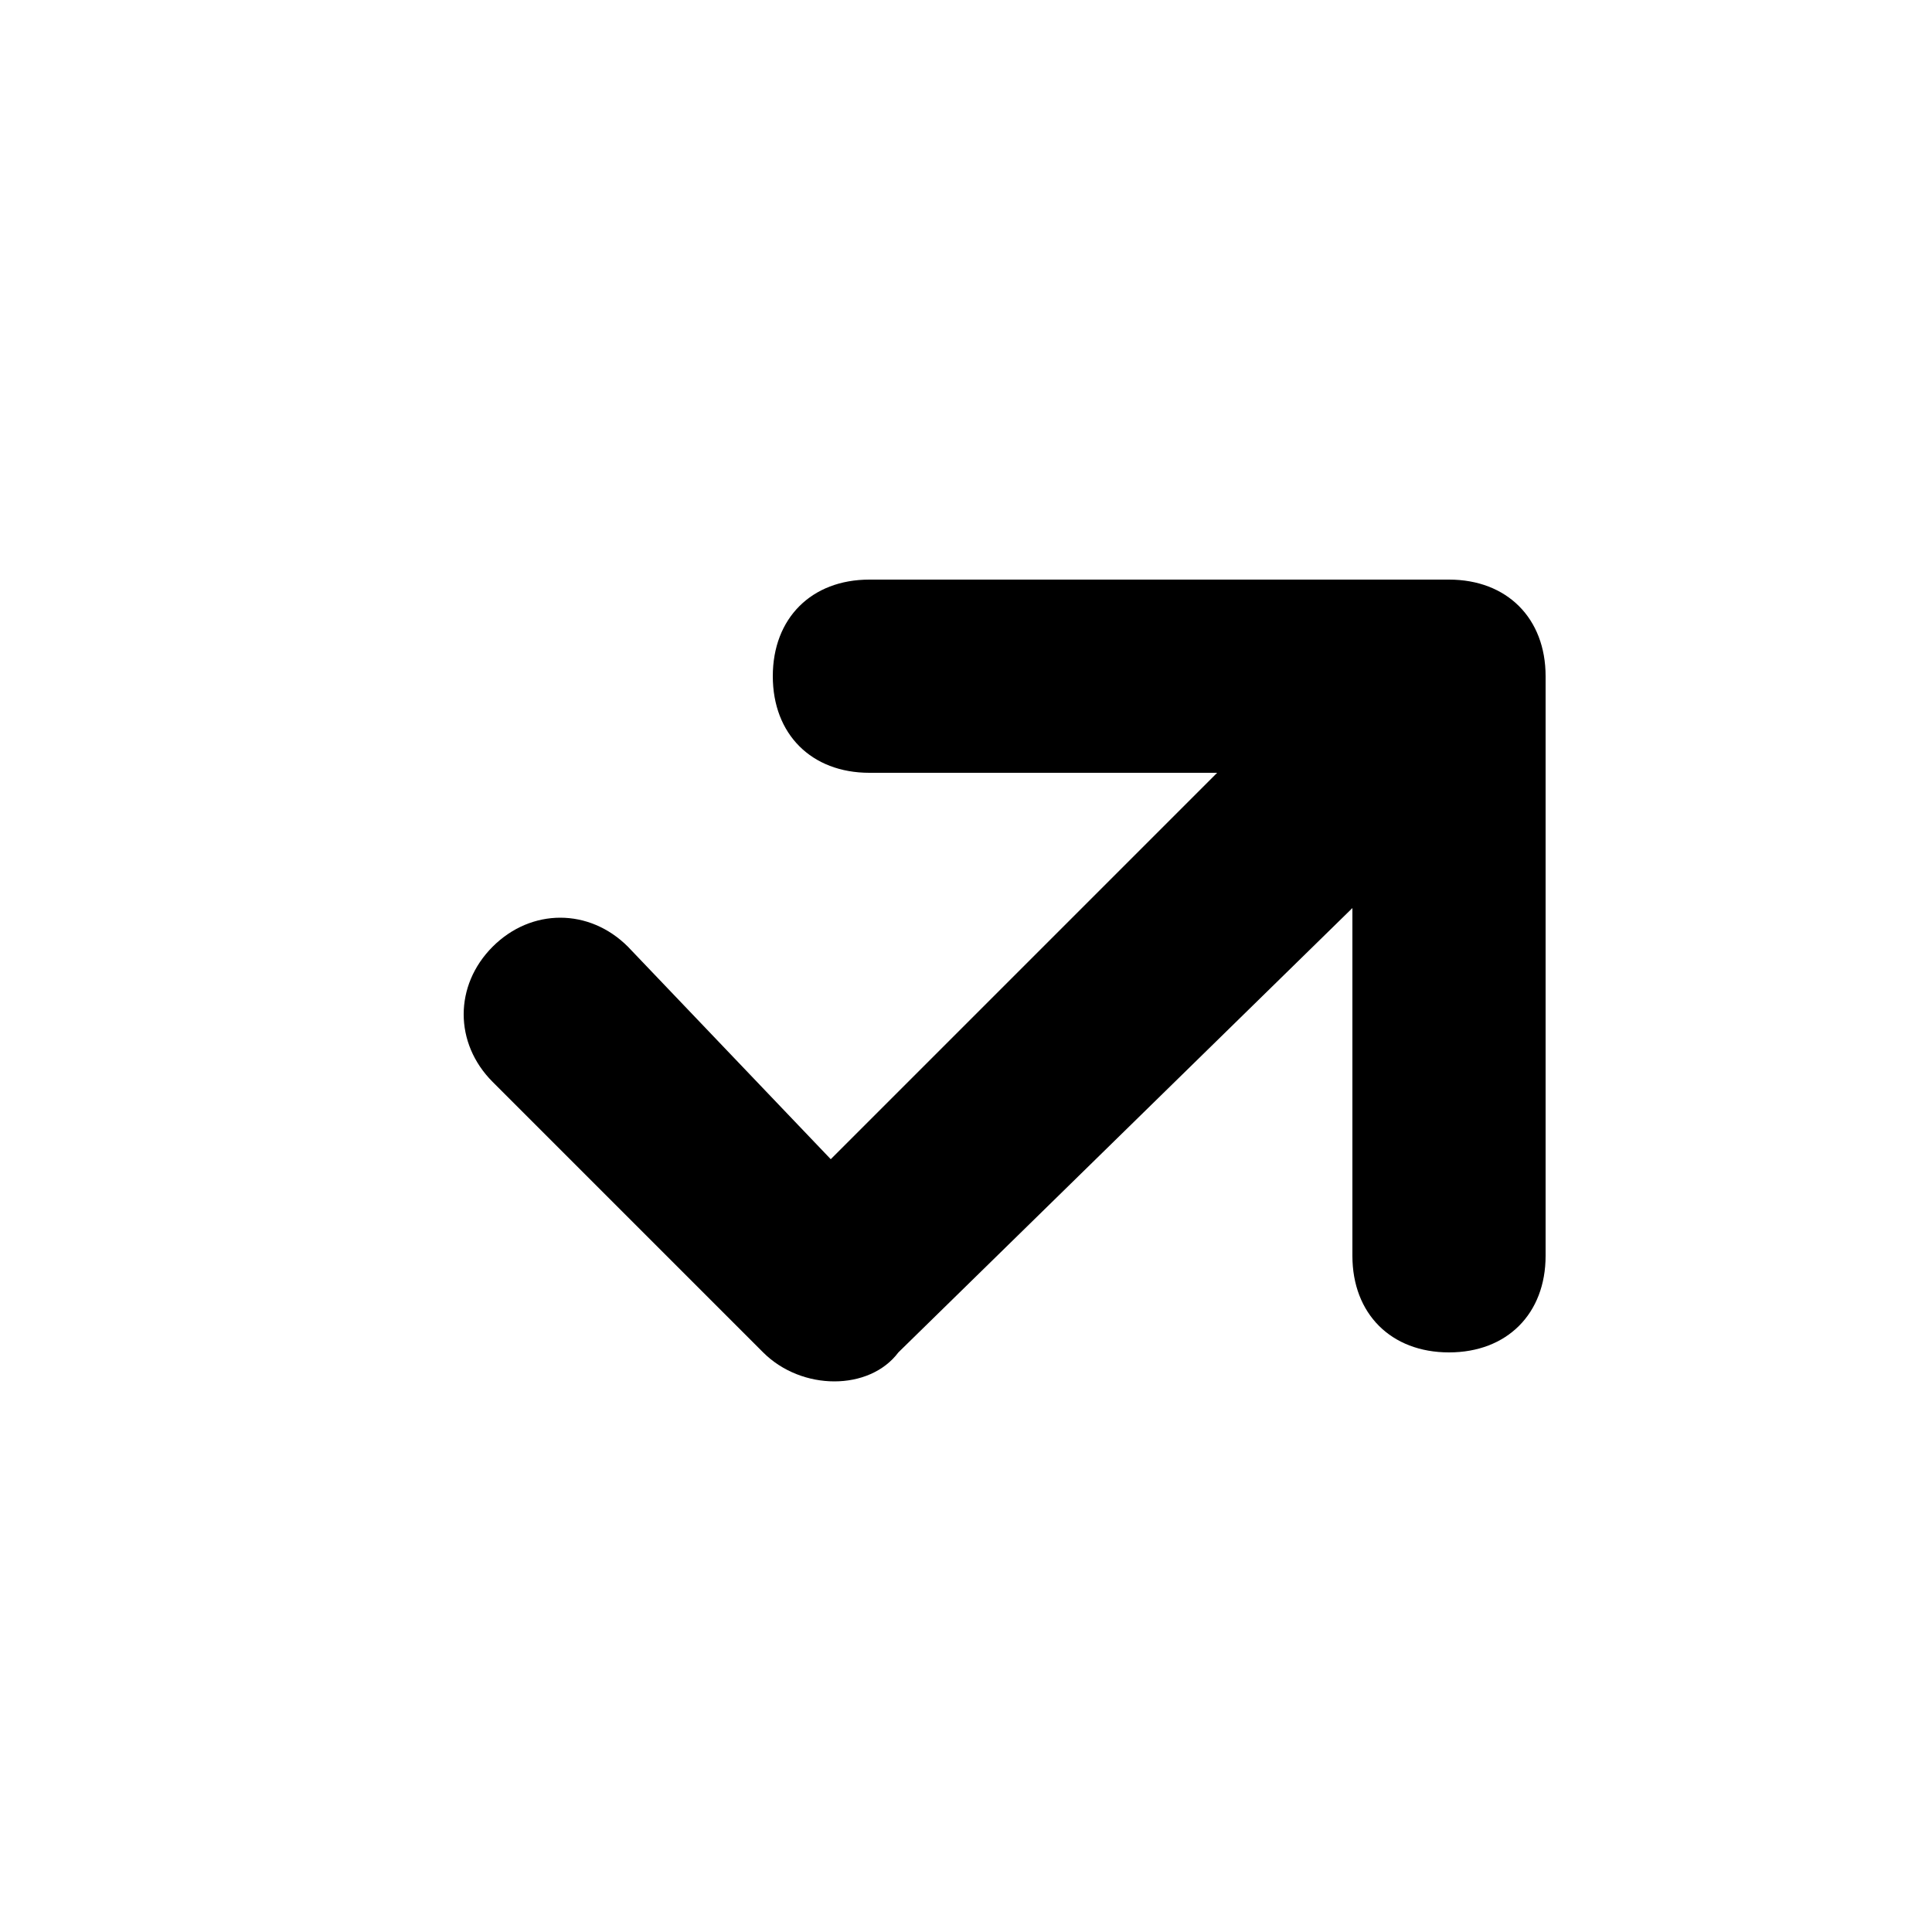
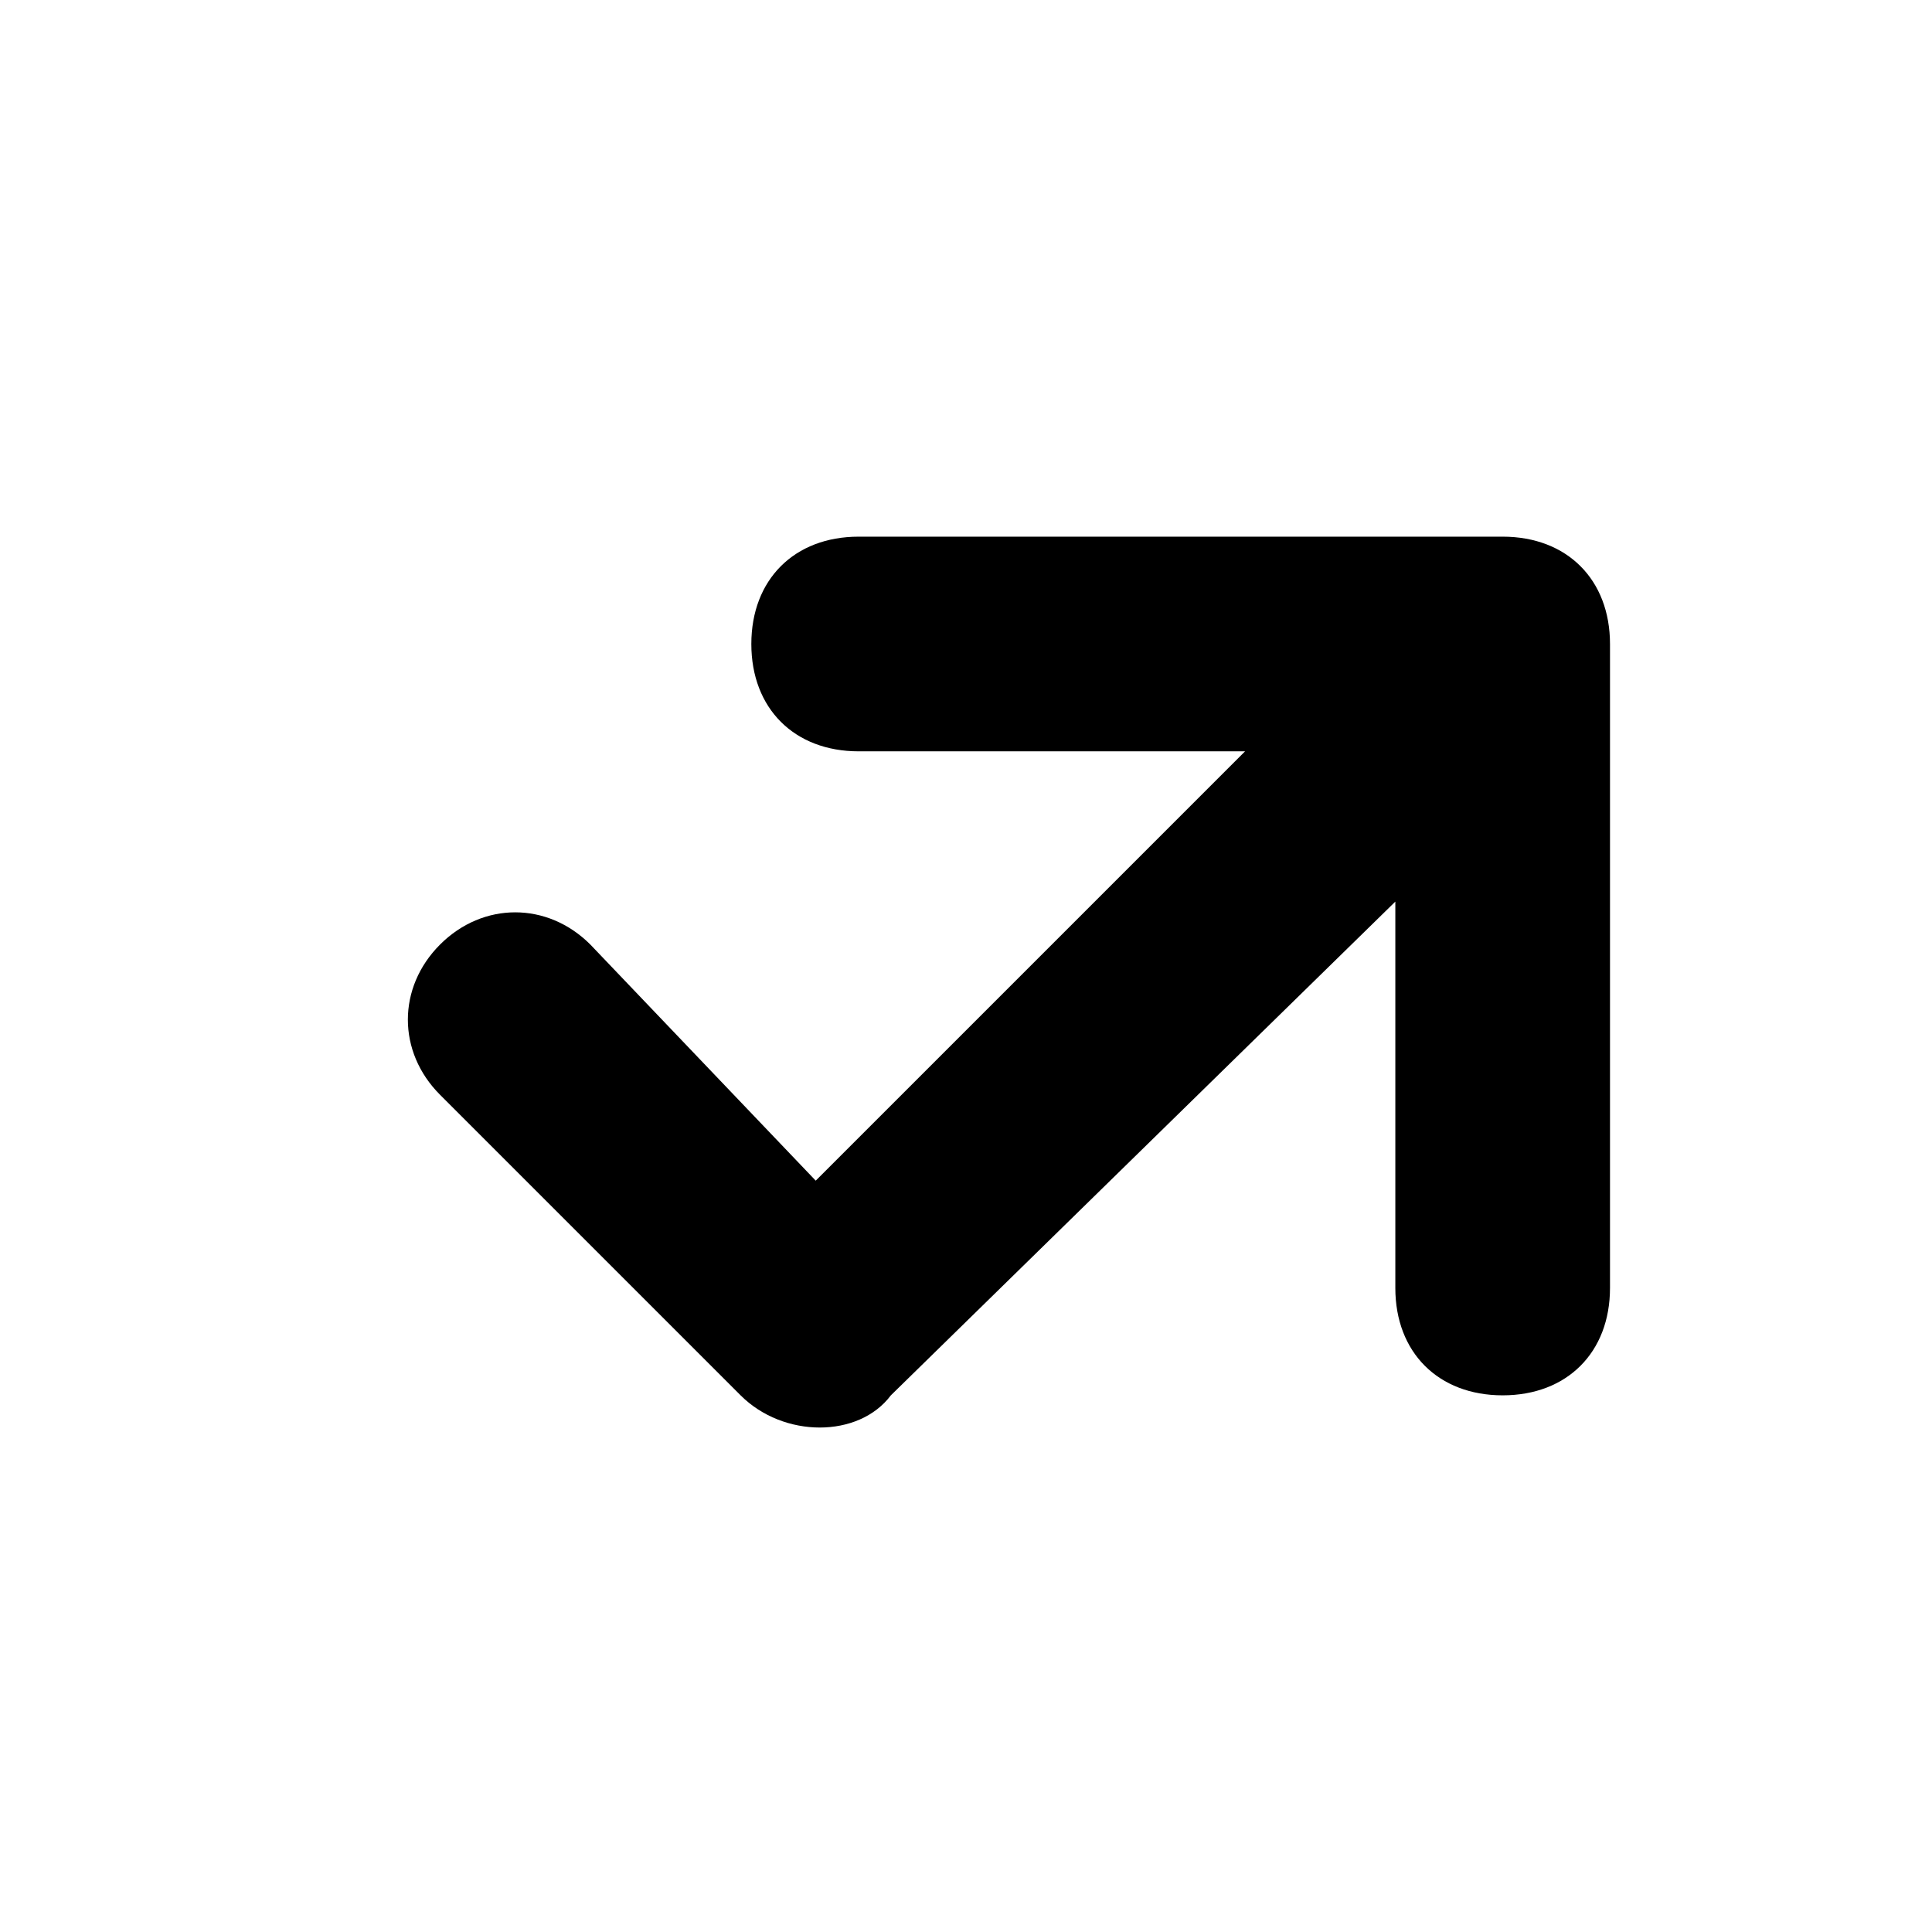
- <svg viewBox="0 0 20 20">
+ <svg viewBox="0 0 18 18">
  <g>
-     <path d="M8,7c0,0.6,0.4,1,1,1h3.6l-4,4L6.5,9.8c-0.4-0.4-1-0.4-1.4,0c-0.4,0.4-0.4,1,0,1.4l2.8,2.8c0.4,0.4,1.1,0.4,1.4,0L14,9.4   l0,3.6c0,0.6,0.4,1,1,1c0.6,0,1-0.4,1-1V7c0-0.6-0.4-1-1-1H9C8.4,6,8,6.4,8,7z" />
+     <path d="M7,6c0,0.6,0.4,1,1,1h3.6l-4,4L5.5,8.8c-0.4-0.4-1-0.4-1.4,0s-0.4,1,0,1.4L6.9,13c0.4,0.4,1.1,0.4,1.4,0L13,8.4V12   c0,0.6,0.4,1,1,1s1-0.4,1-1V6c0-0.6-0.4-1-1-1H8C7.4,5,7,5.4,7,6z" />
  </g>
</svg>
